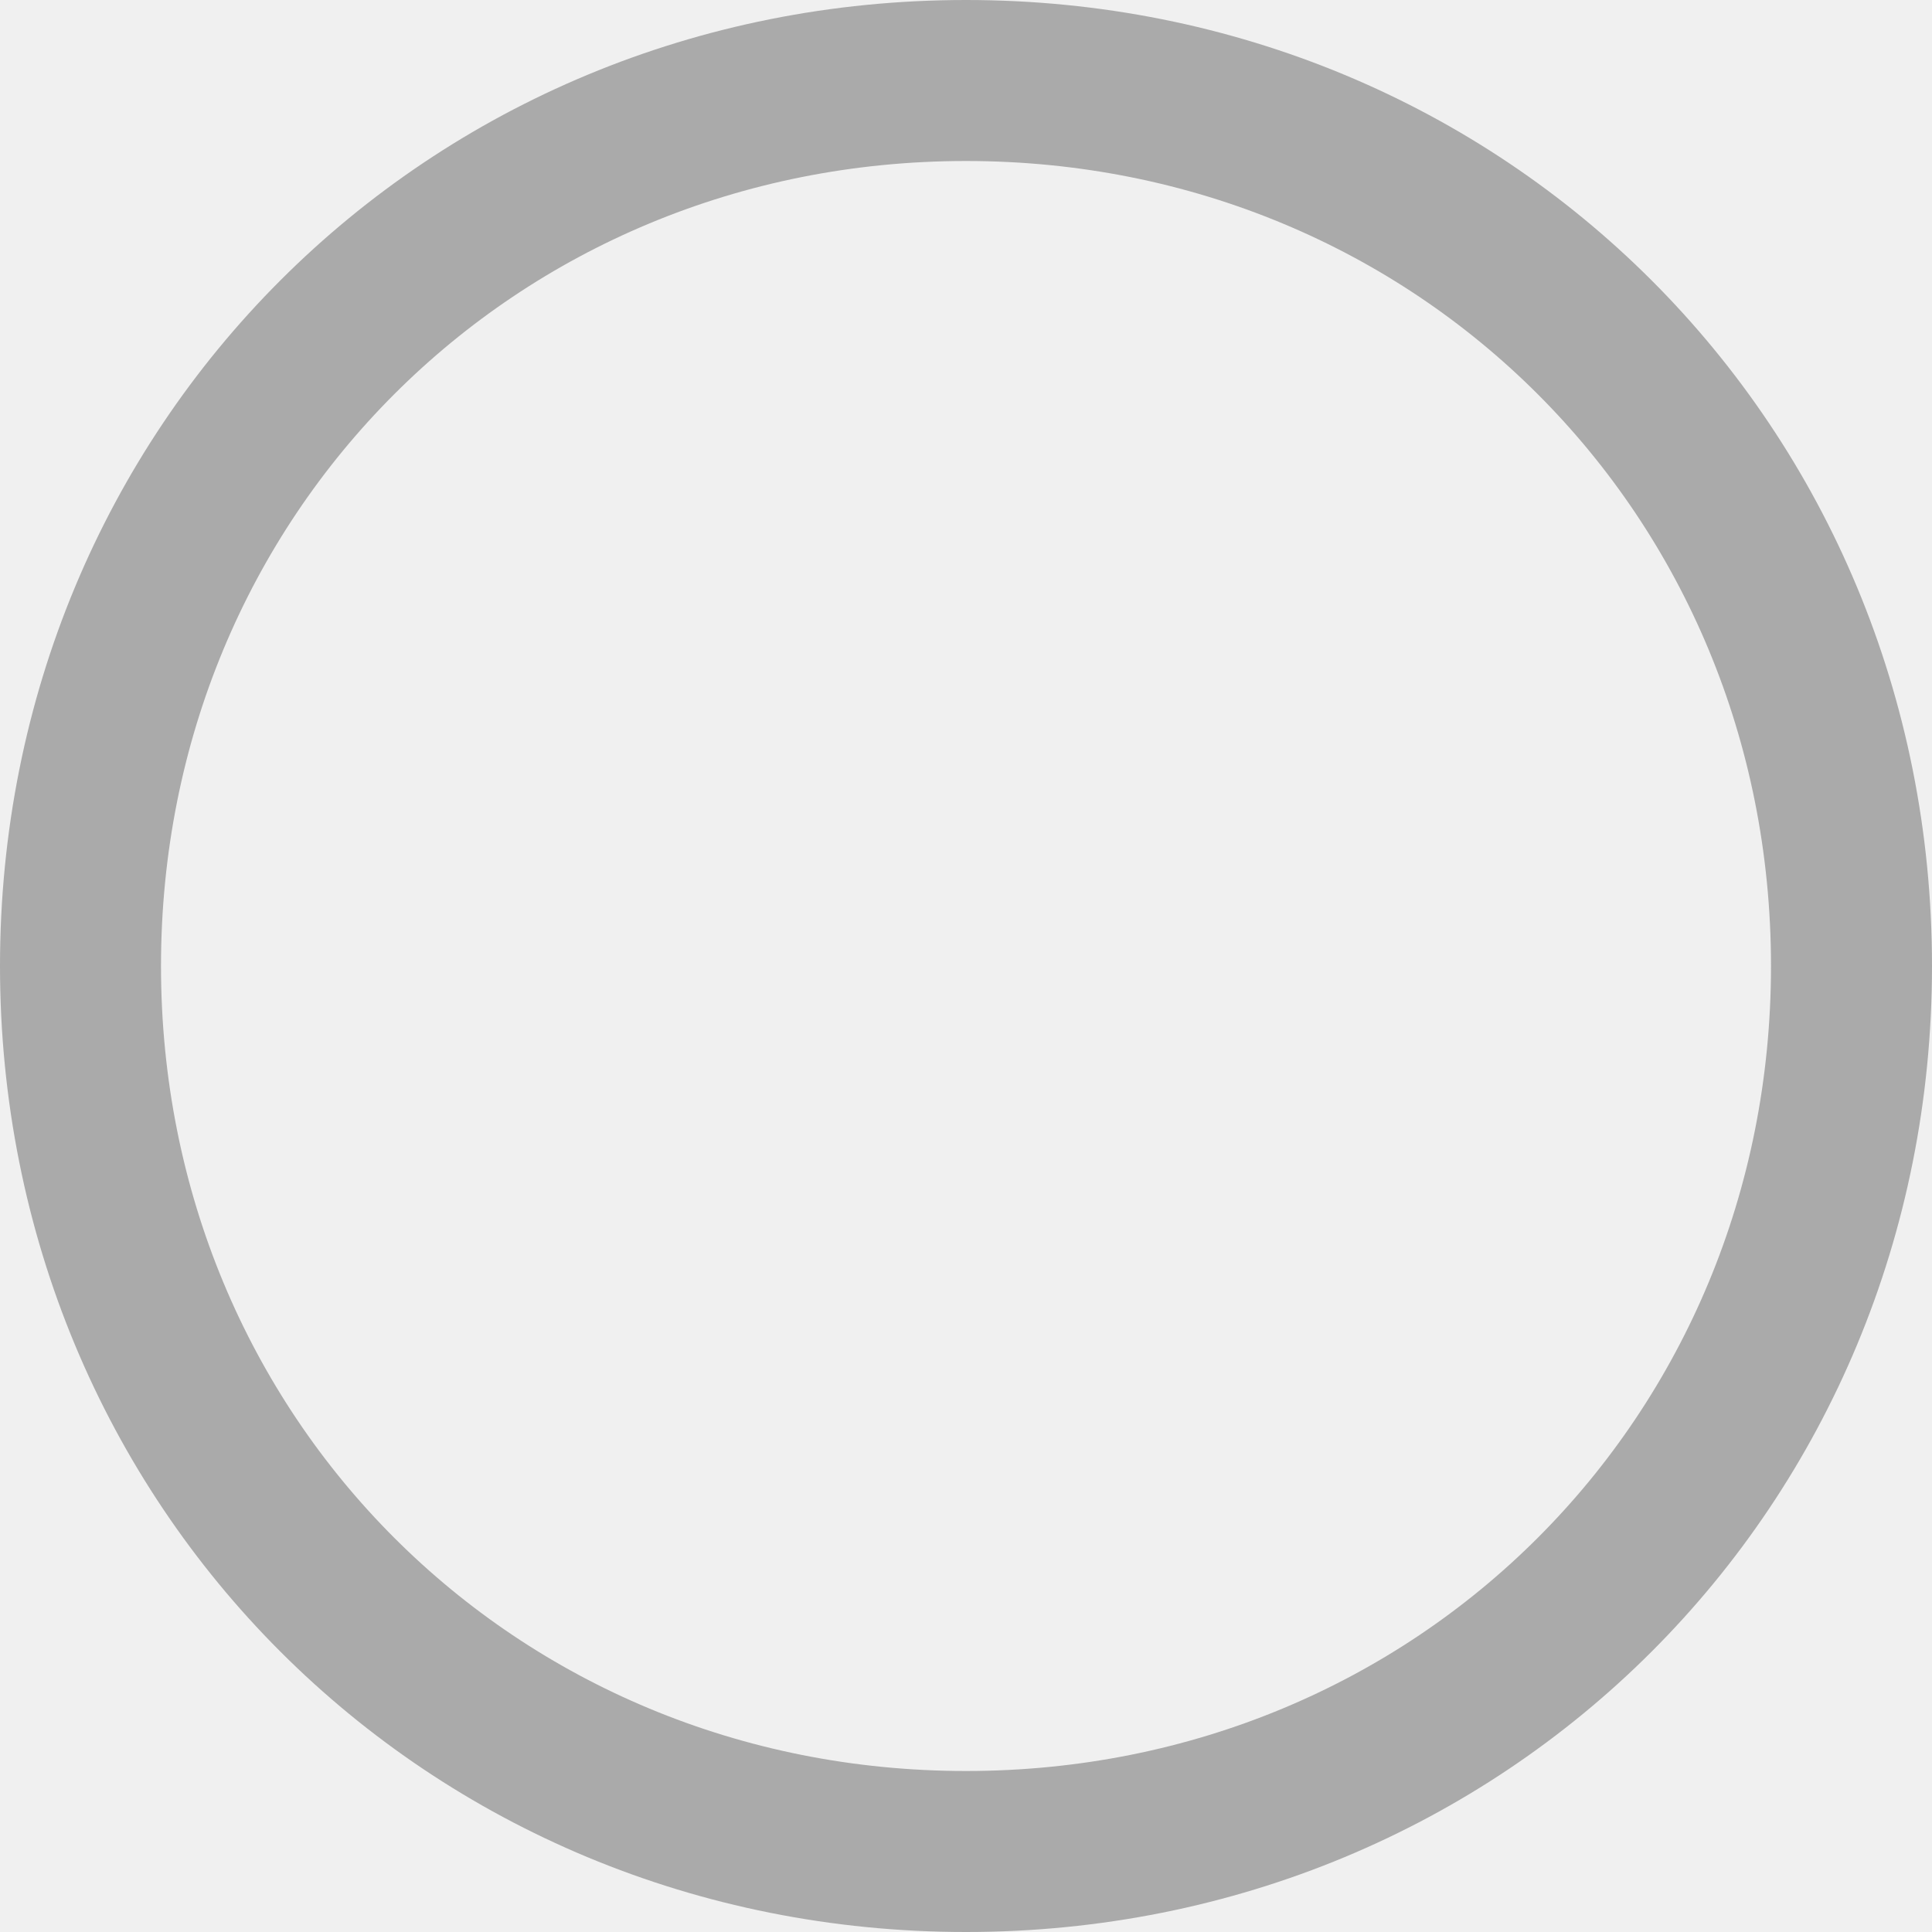
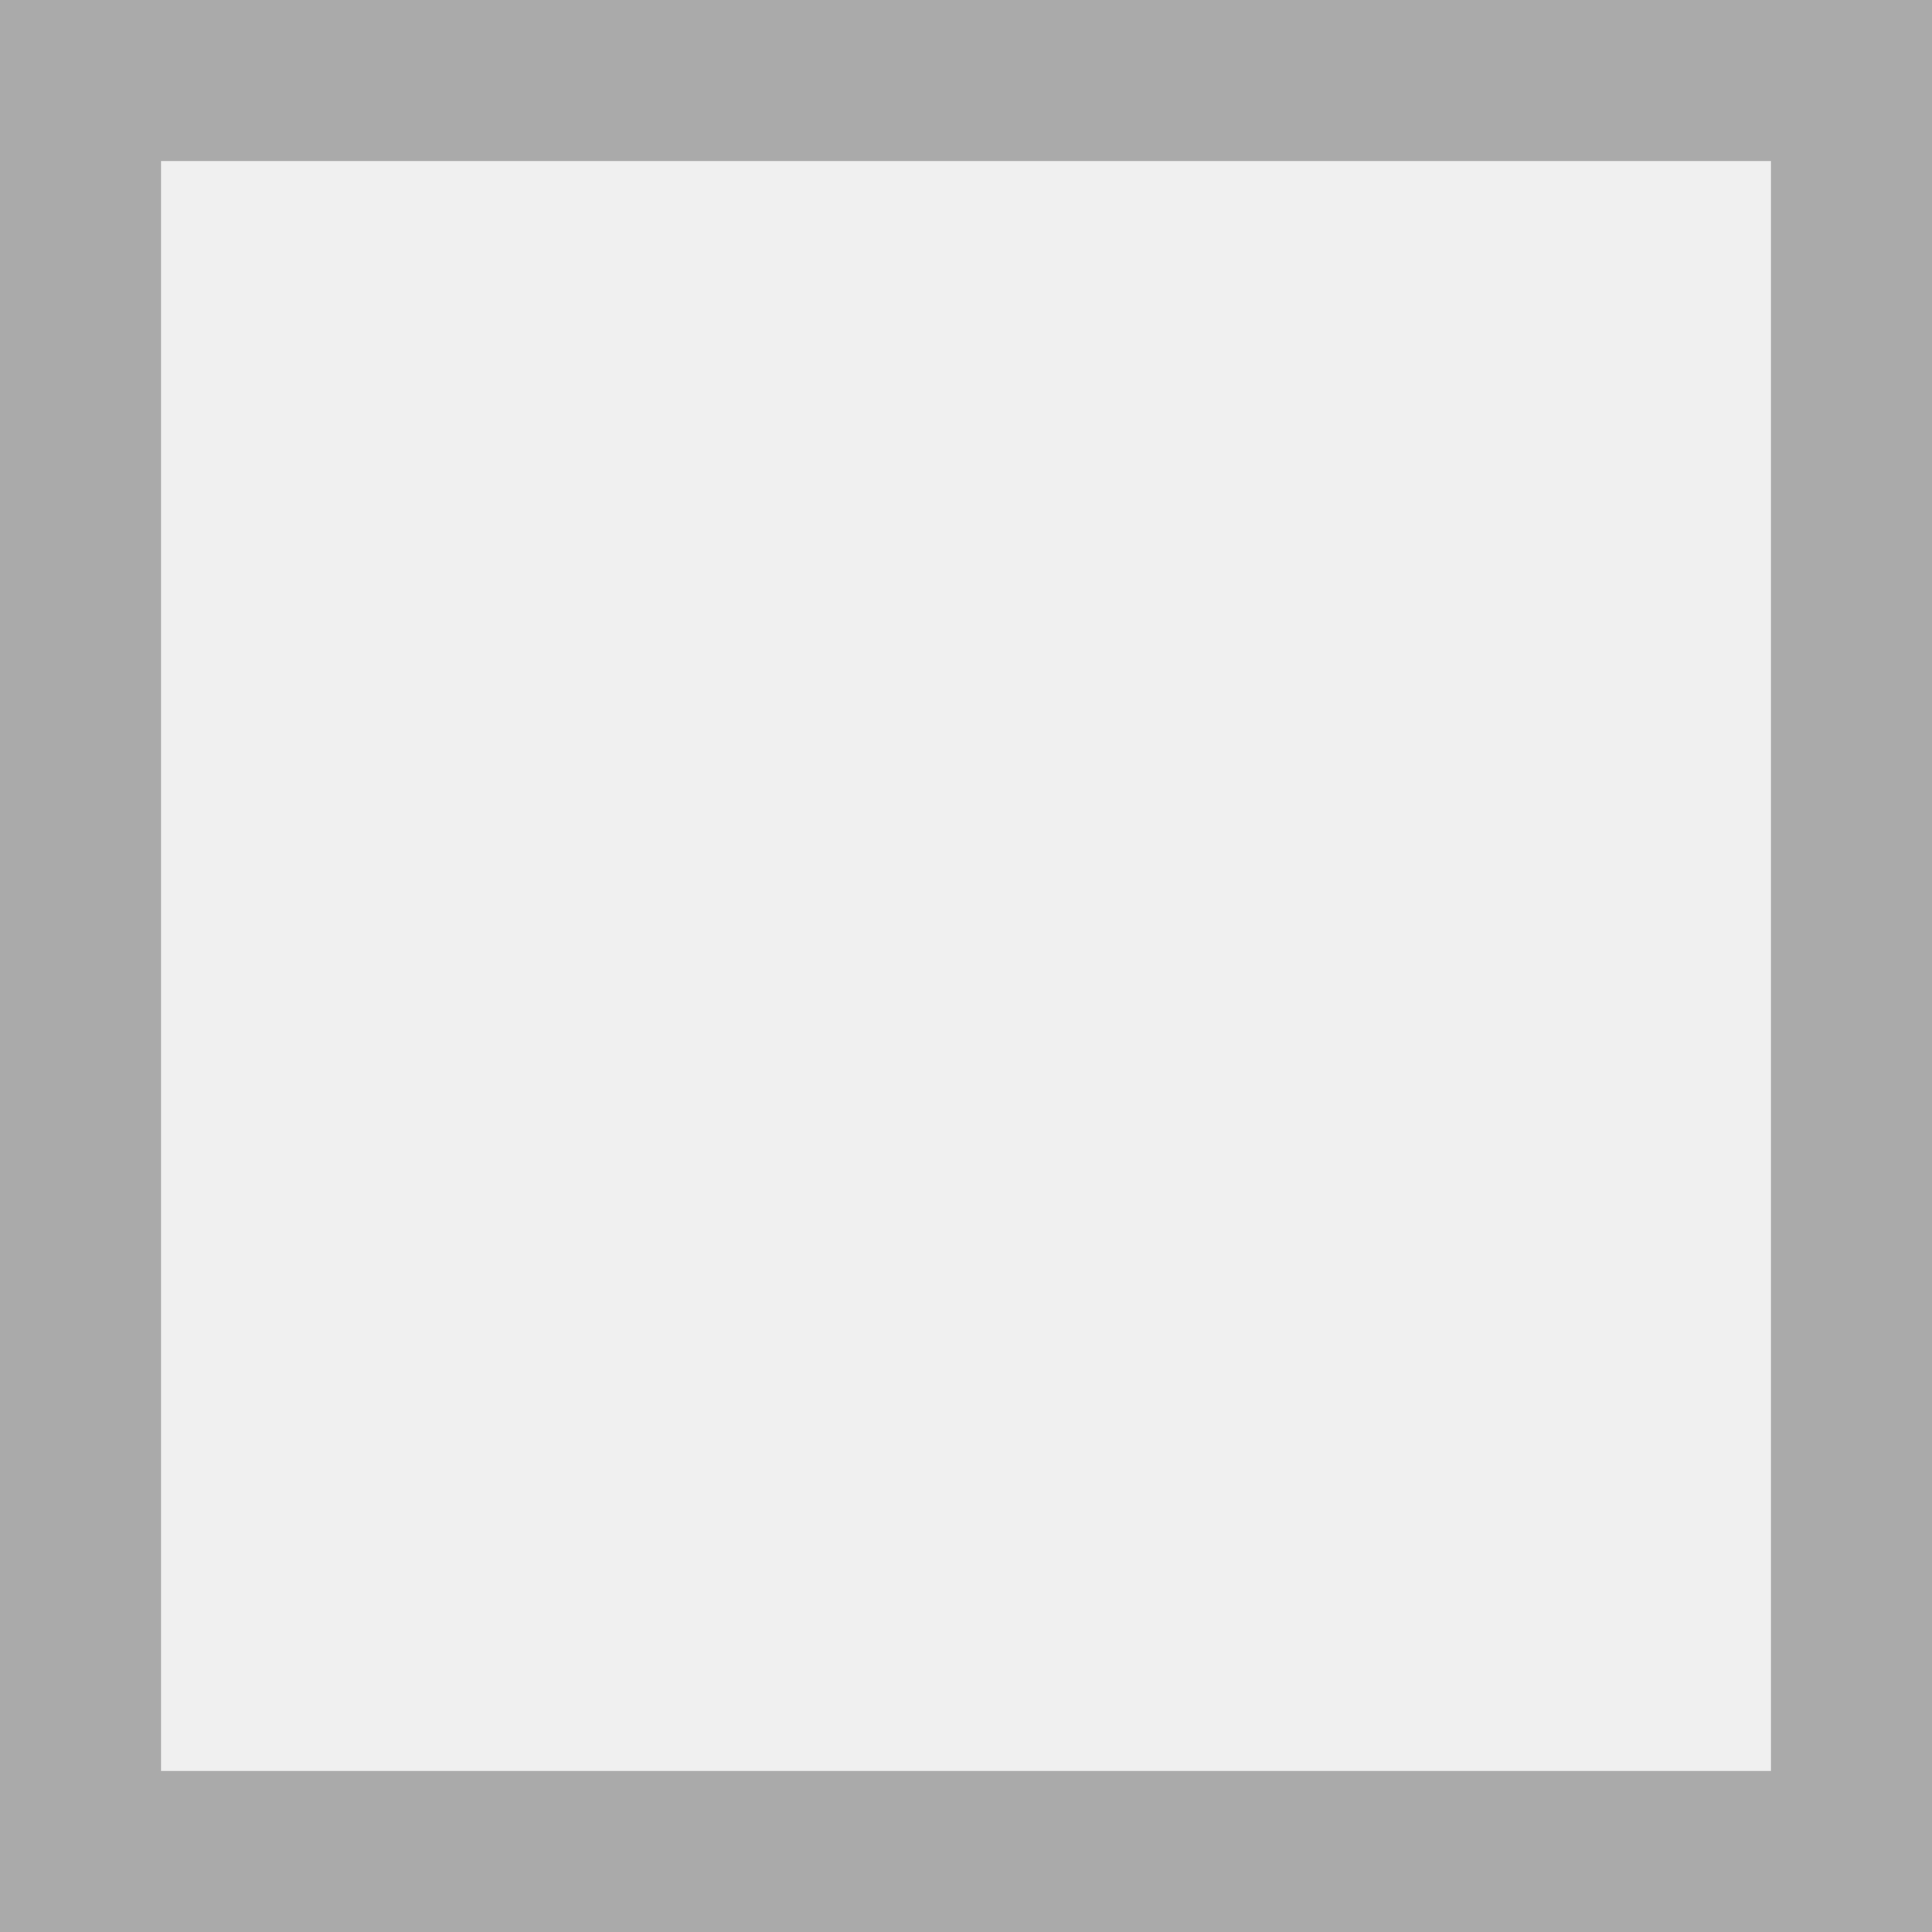
- <svg xmlns="http://www.w3.org/2000/svg" version="1.1" width="12px" height="12px" viewBox="225 169  12 12">
-   <path d="M 231 169  C 234.36 169  237 171.64  237 175  C 237 178.36  234.36 181  231 181  C 227.64 181  225 178.36  225 175  C 225 171.64  227.64 169  231 169  Z " fill-rule="nonzero" fill="#ffffff" stroke="none" fill-opacity="0" />
-   <path d="M 231 169.5  C 234.08 169.5  236.5 171.92  236.5 175  C 236.5 178.08  234.08 180.5  231 180.5  C 227.92 180.5  225.5 178.08  225.5 175  C 225.5 171.92  227.92 169.5  231 169.5  Z " stroke-width="1" stroke="#aaaaaa" fill="none" />
+ <svg xmlns="http://www.w3.org/2000/svg" version="1.1" width="12px" height="12px" viewBox="340 129  12 12">
+   <path d="M 340.5 129.5  L 351.5 129.5  L 351.5 140.5  L 340.5 140.5  L 340.5 129.5  Z " fill-rule="nonzero" fill="#ffffff" stroke="none" fill-opacity="0" />
+   <path d="M 340.5 129.5  L 351.5 129.5  L 351.5 140.5  L 340.5 140.5  L 340.5 129.5  Z " stroke-width="1" stroke="#aaaaaa" fill="none" />
</svg>
